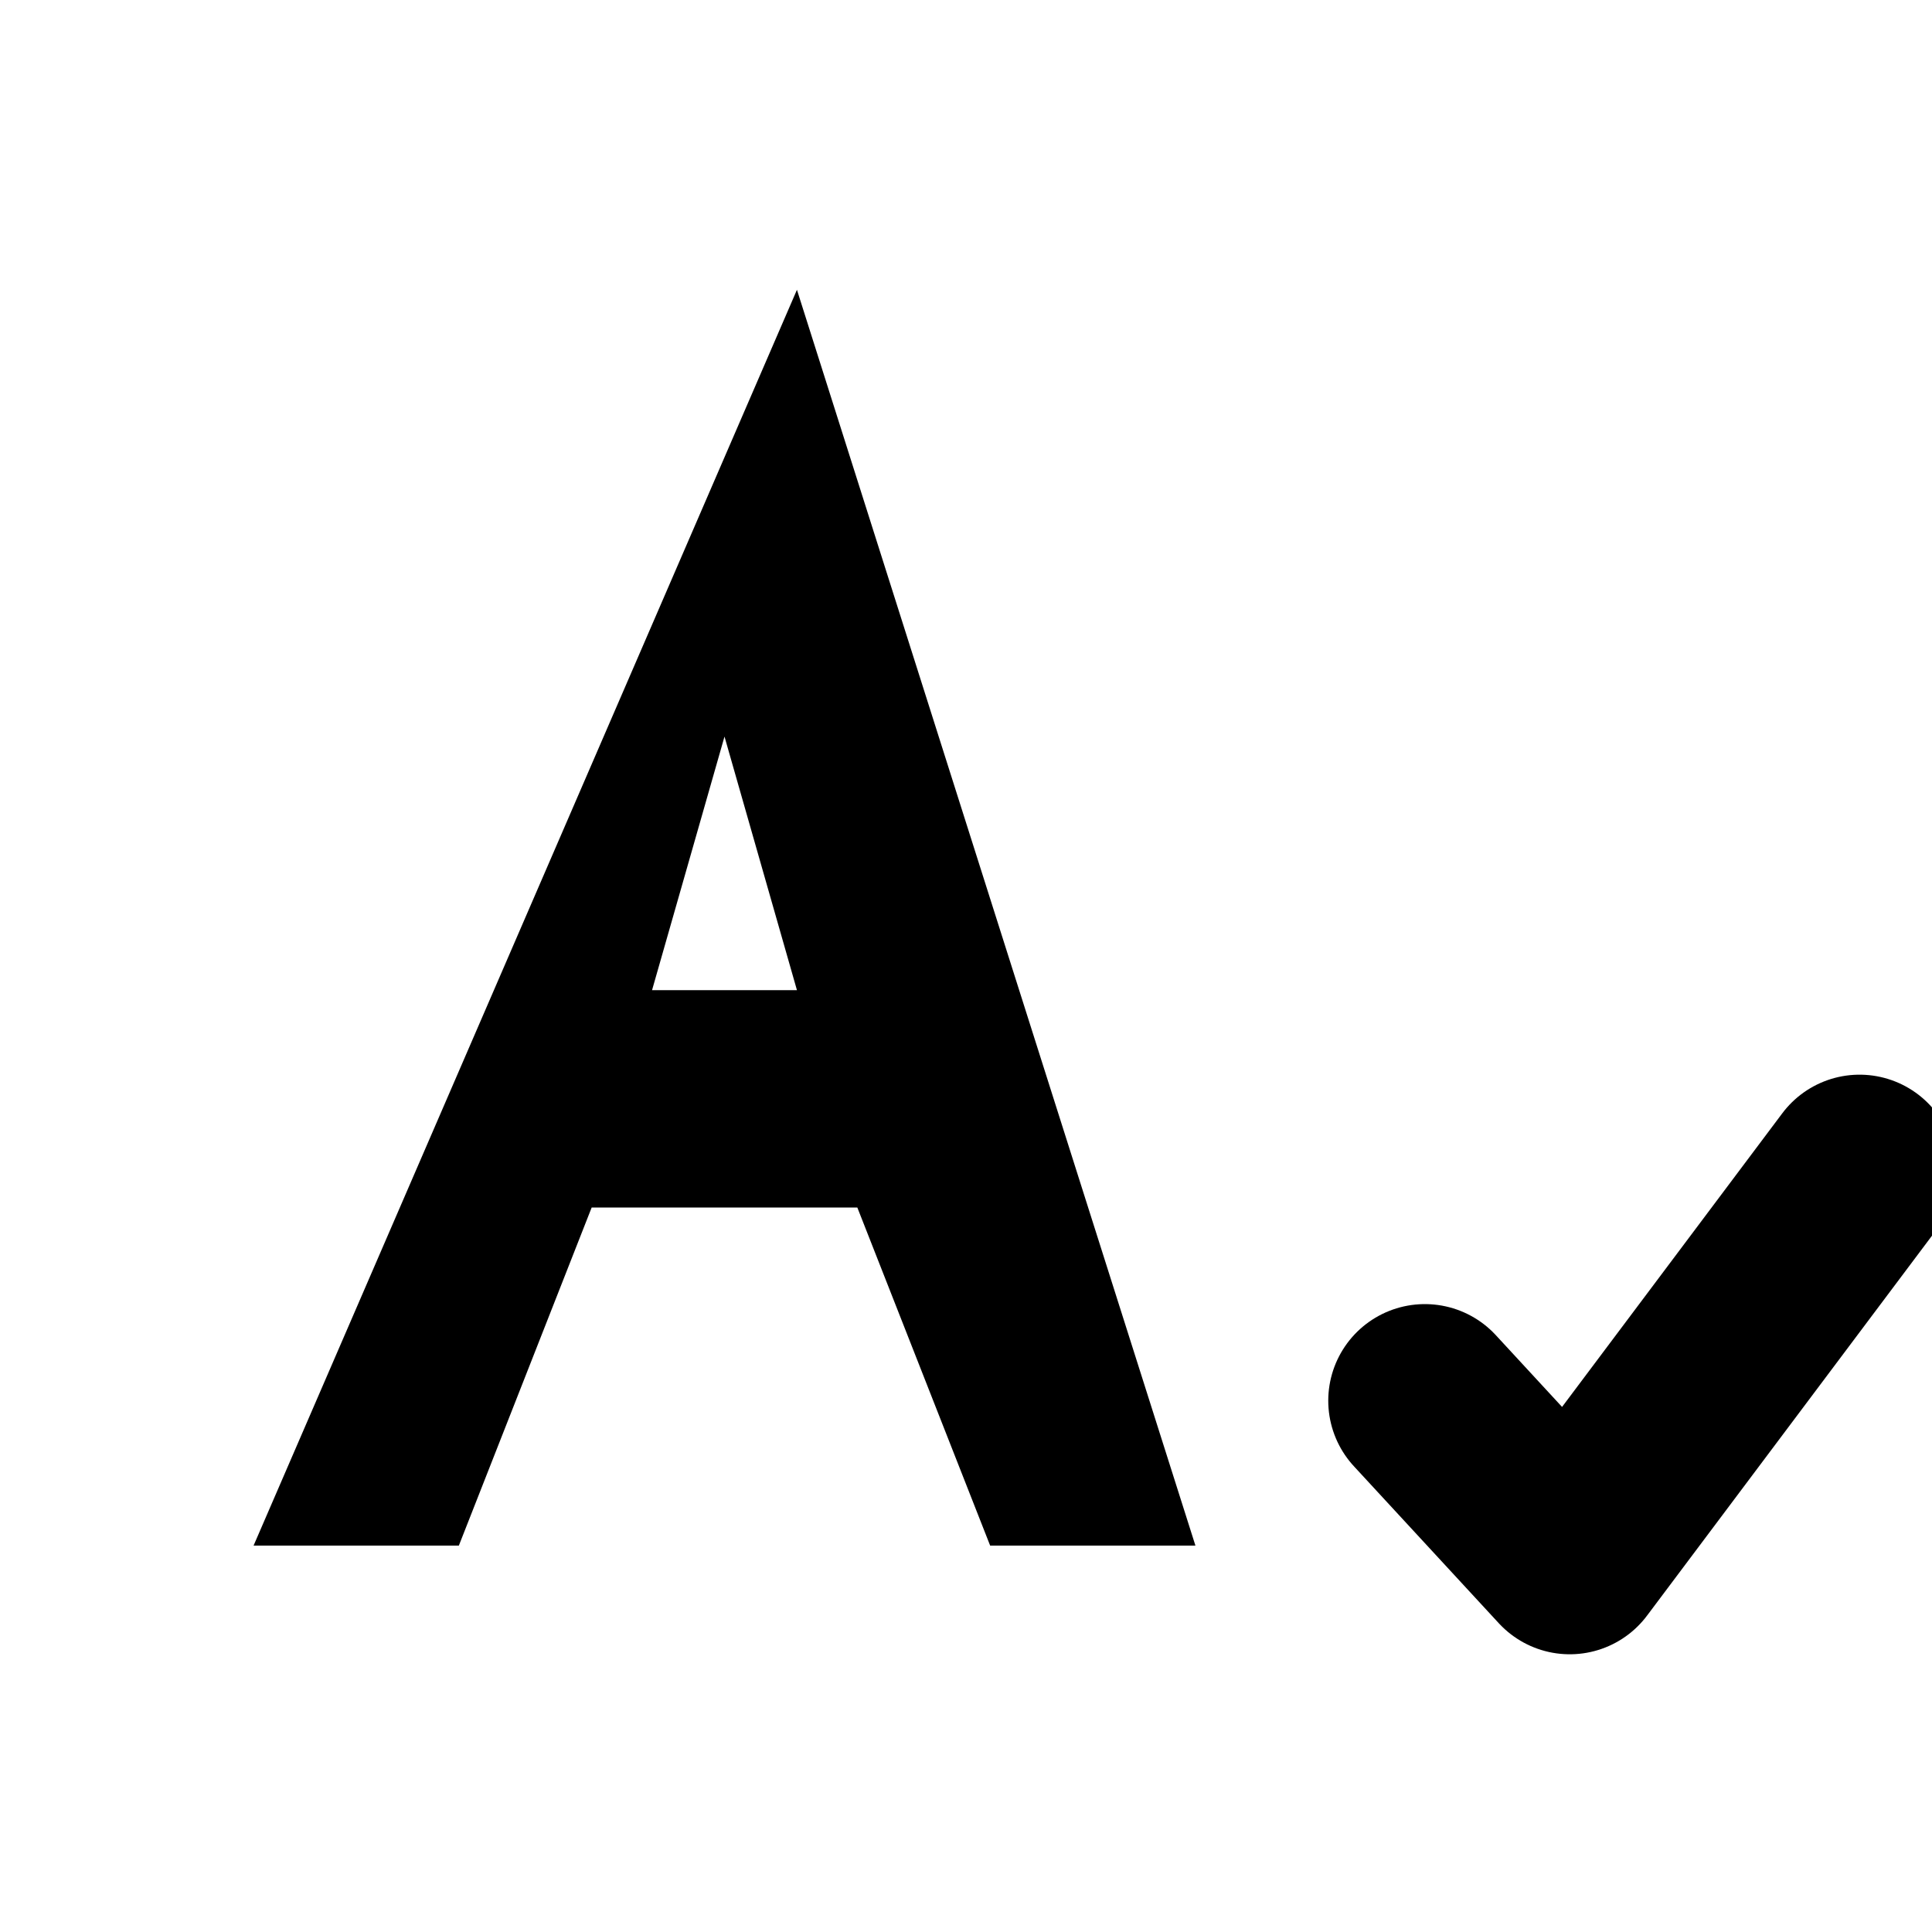
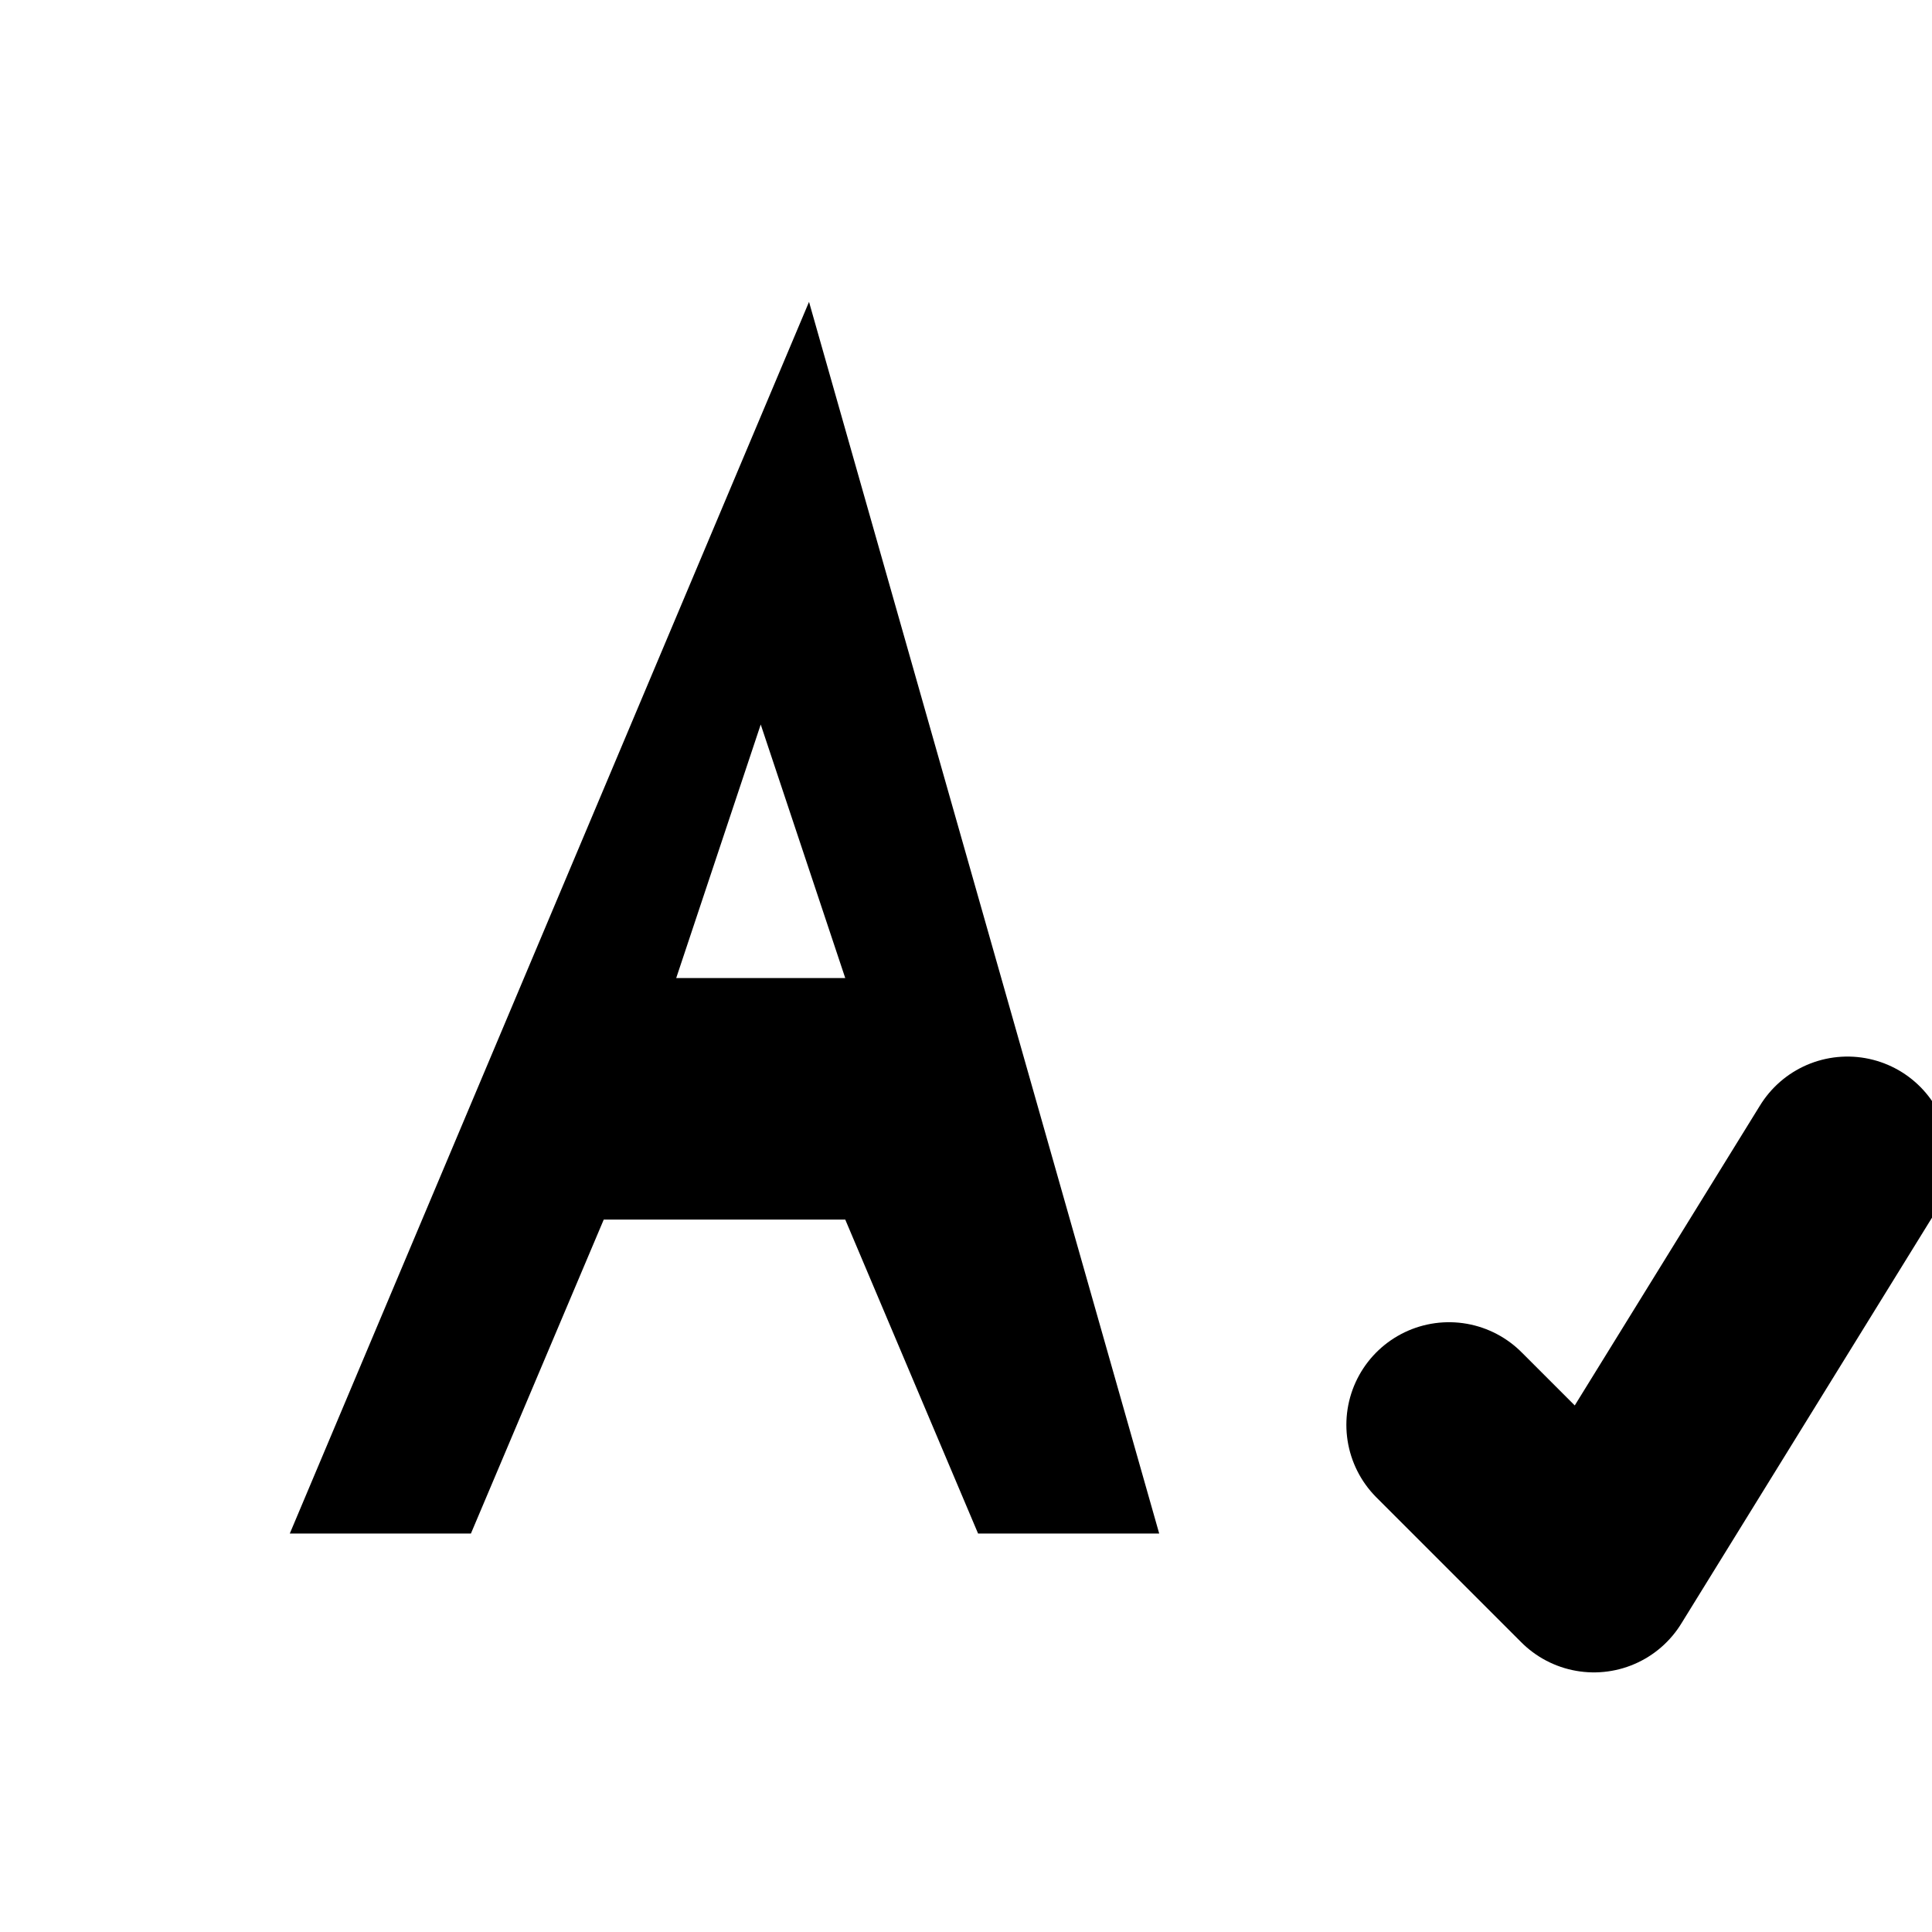
<svg xmlns="http://www.w3.org/2000/svg" width="16" height="16" viewBox="0 0 16 16" fill="none">
-   <path d="M6.6 2.4L2.1 12.8H3.8L4.9 10H7.1L8.2 12.8H9.9L6.6 2.4ZM5.4 8.2L6 6.1L6.6 8.2H5.4Z" fill="black" />
-   <path d="M11.8 11.6L13 12.9L15.4 9.7" stroke="black" stroke-width="1.6" fill="none" stroke-linecap="round" stroke-linejoin="round" />
+   <path d="M6.7 2.5L2.4 12.7H3.9L5 10.1H7 L8.1 12.7H9.6L6.7 2.5ZM5.6 8.1L6.3 6L7 8.1H5.6Z" fill="black" />
+   <path d="M12 11.8L13.2 13L15.3 9.6" stroke="black" stroke-width="1.7" fill="none" stroke-linecap="round" stroke-linejoin="round" />
</svg>
